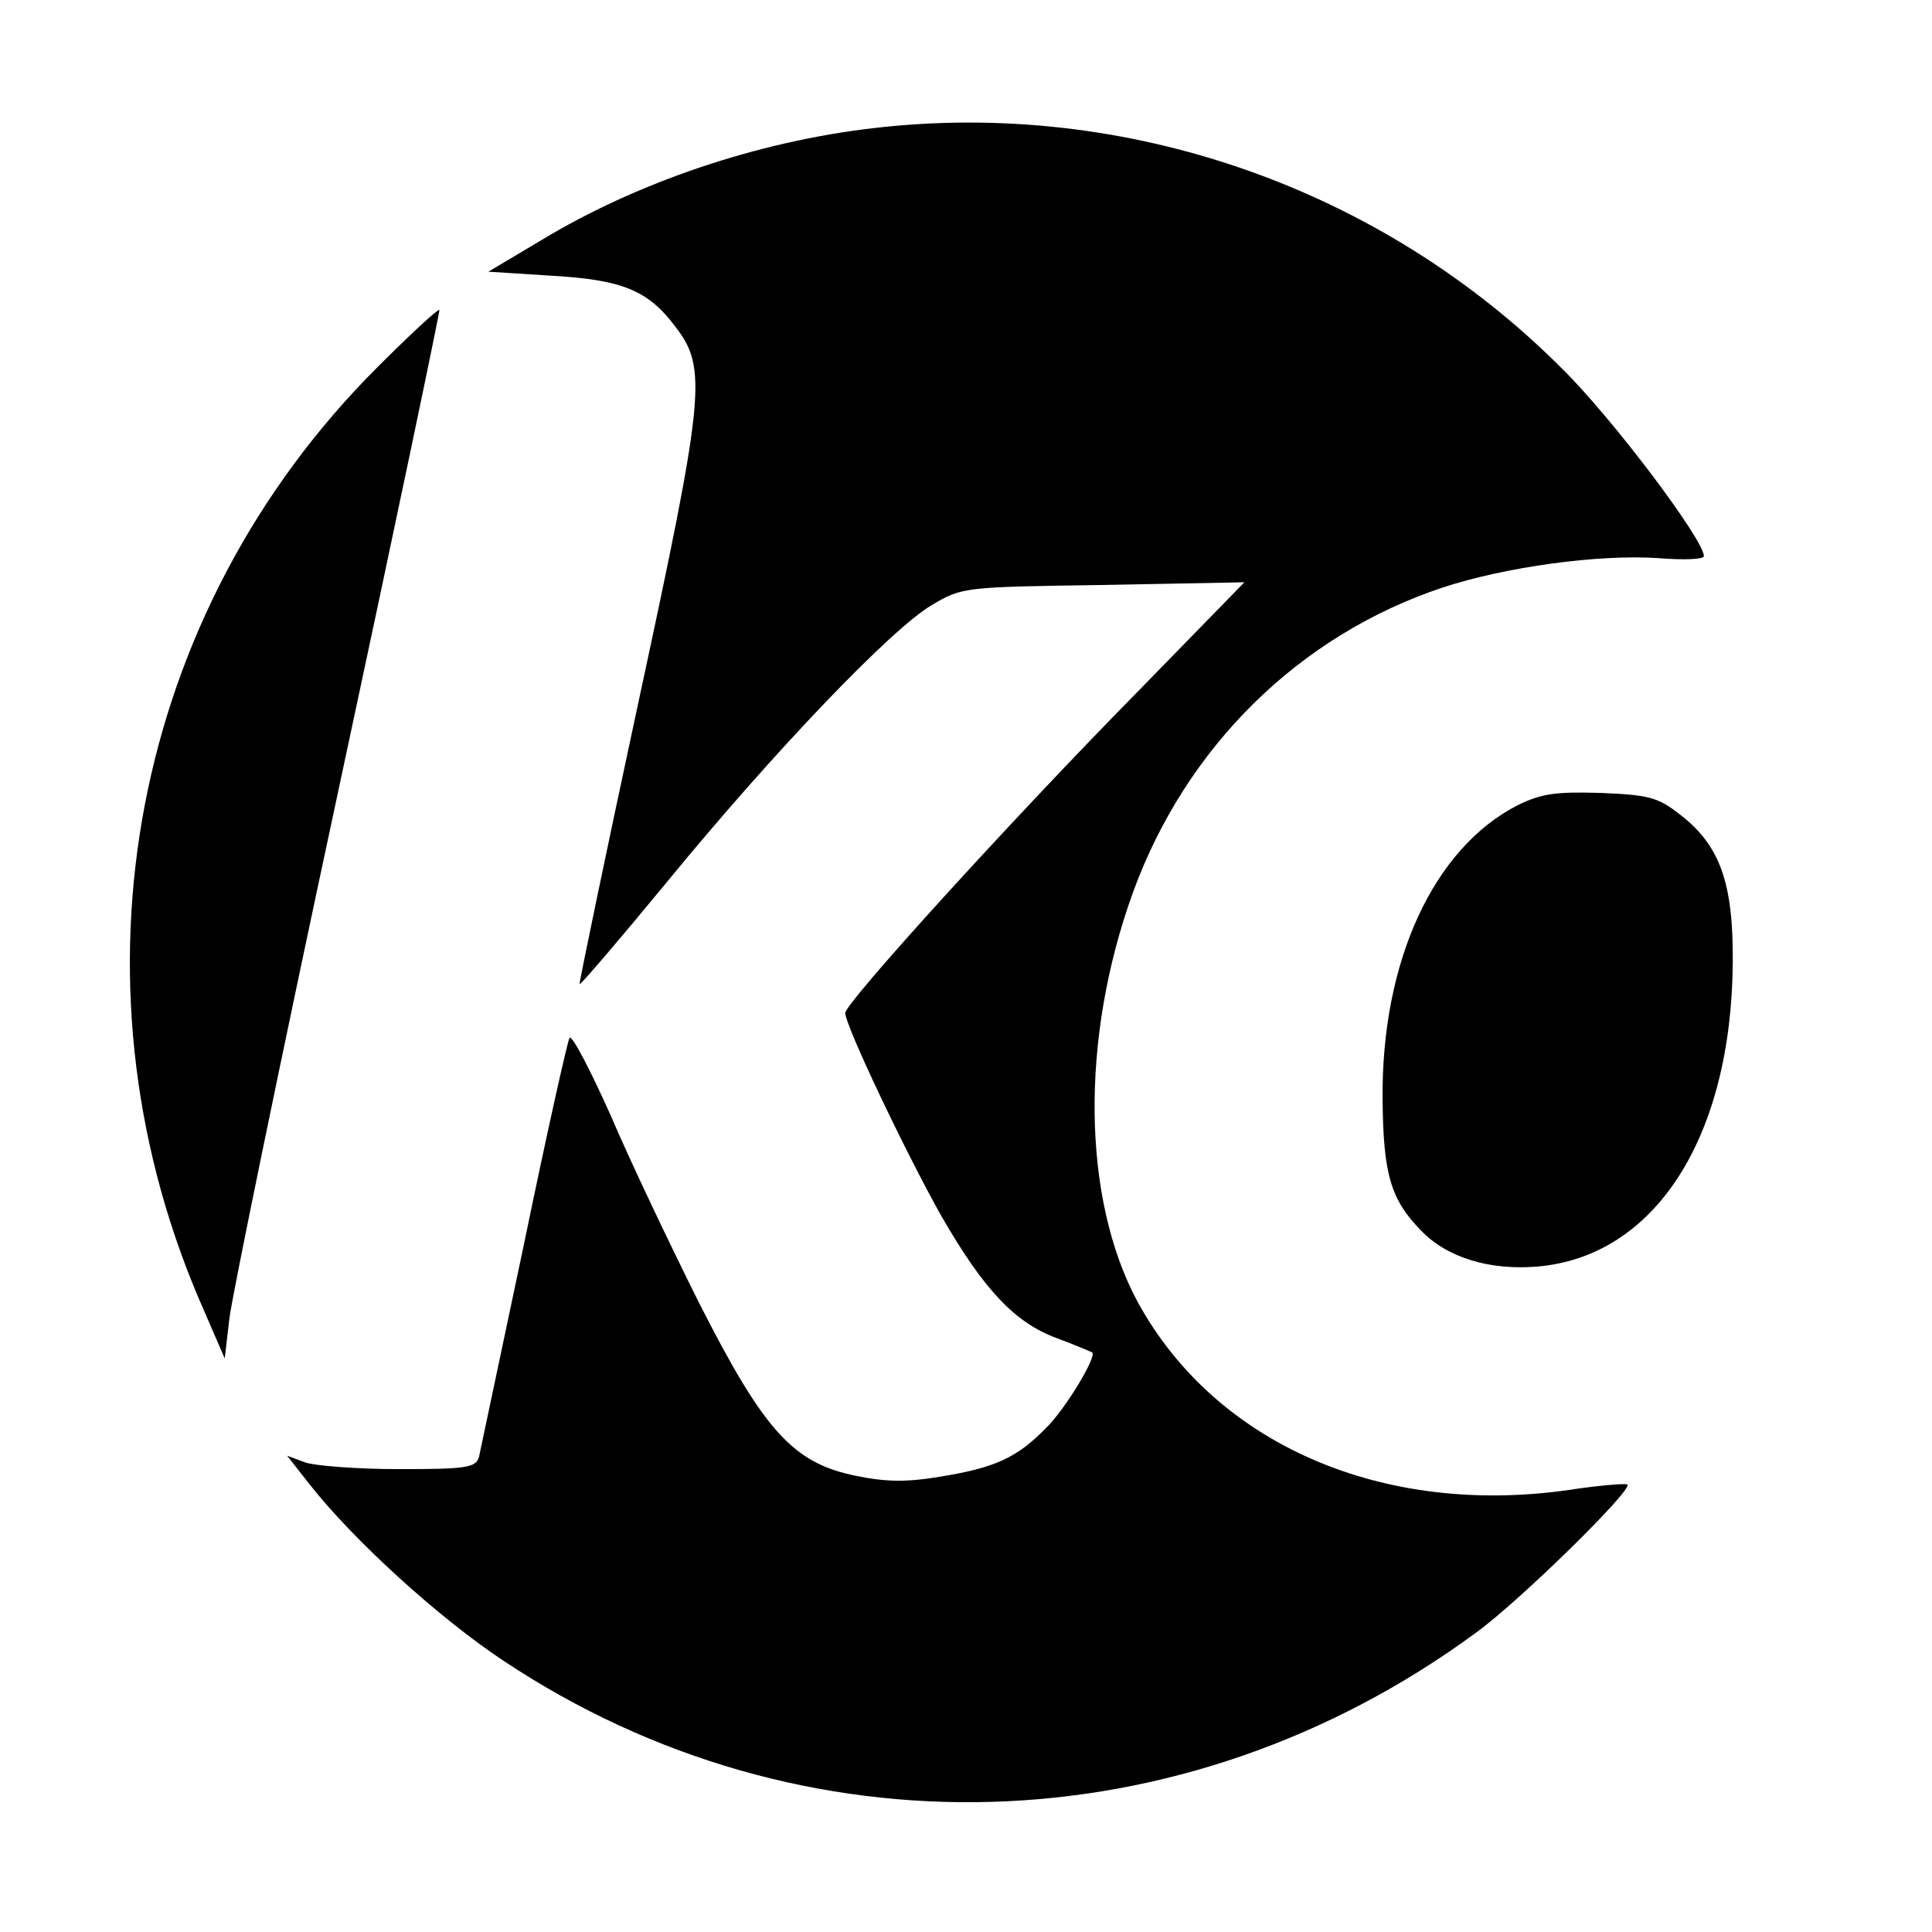
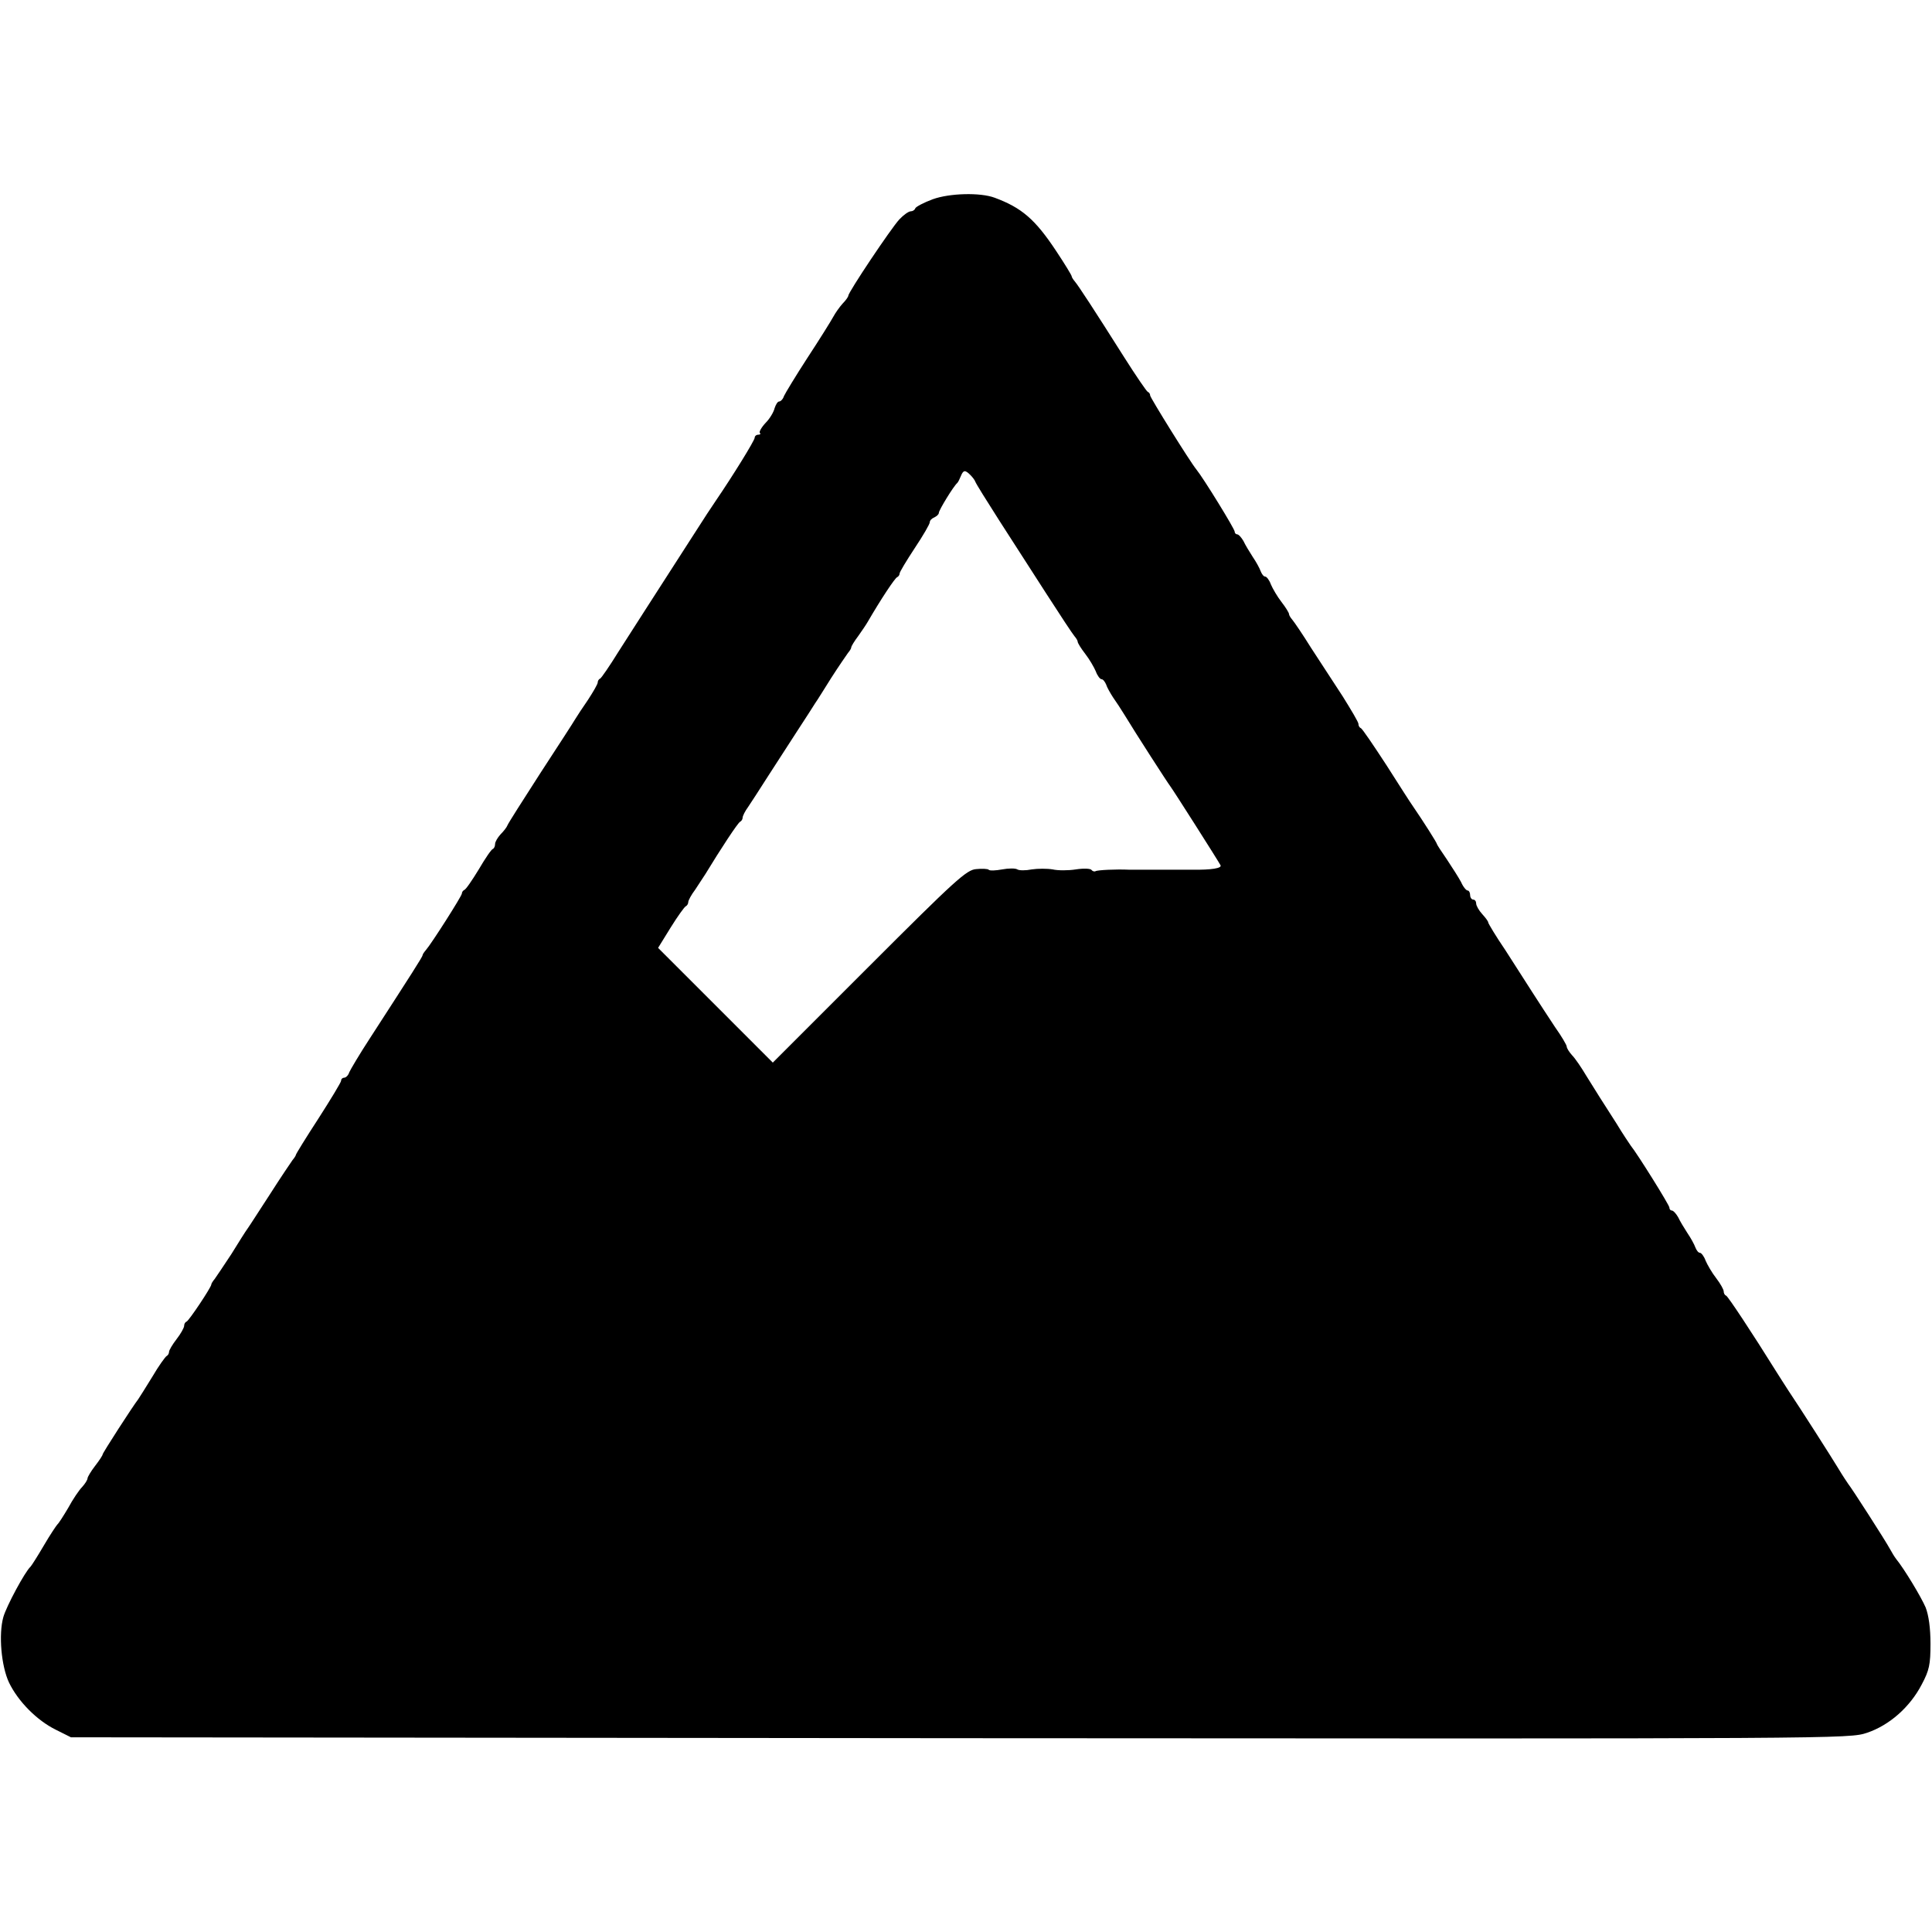
- <svg xmlns="http://www.w3.org/2000/svg" version="1.0" width="288pt" height="288pt" viewBox="0 0 288 288" preserveAspectRatio="xMidYMid meet">
-   <g transform="translate(0,288) scale(0.1,-0.1)" fill="#000000" stroke="none">
-     <path d="M1302 2689 c-173 -20 -353 -81 -495 -167 l-79 -47 94 -6 c106 -6 144 -22 184 -75 49 -63 45 -100 -55 -564 -49 -228 -88 -416 -87 -417 1 -2 60 67 130 152 159 194 335 378 395 413 45 27 49 27 256 30 l210 4 -160 -164 c-187 -190 -435 -463 -435 -478 0 -19 92 -212 144 -304 63 -109 109 -158 172 -181 27 -10 50 -20 52 -21 8 -5 -40 -85 -69 -113 -43 -44 -76 -59 -156 -72 -53 -9 -83 -8 -127 1 -94 19 -137 67 -234 258 -43 86 -103 212 -132 280 -30 67 -57 119 -61 115 -3 -5 -34 -143 -68 -308 -35 -165 -65 -308 -67 -317 -5 -16 -19 -18 -119 -18 -63 0 -126 5 -140 10 l-27 10 33 -42 c65 -83 192 -199 290 -264 444 -295 1012 -279 1449 42 65 47 234 213 226 221 -2 2 -41 -1 -87 -8 -278 -40 -527 68 -643 280 -83 154 -86 393 -7 611 79 217 248 383 461 454 94 31 233 50 322 44 37 -3 68 -2 68 3 0 24 -135 204 -211 279 -269 270 -650 403 -1027 359z" />
-     <path d="M562 2332 c-365 -365 -469 -909 -266 -1387 l39 -90 7 60 c4 33 76 384 161 780 85 396 153 721 152 723 -2 2 -44 -37 -93 -86z" />
-     <path d="M2263 1680 c-126 -64 -204 -233 -202 -439 1 -111 12 -149 57 -195 39 -41 103 -60 174 -54 175 15 289 192 291 453 1 119 -19 175 -79 221 -33 26 -47 29 -118 32 -67 2 -88 -1 -123 -18z" />
+ <svg xmlns="http://www.w3.org/2000/svg" version="1.0" width="640pt" height="640pt" viewBox="0 0 640 640" preserveAspectRatio="xMidYMid meet">
+   <g transform="translate(0,640) scale(0.1,-0.1)" fill="#000000" stroke="none">
+     <path d="M3090 5740 c-30 -11 -56 -25 -58 -30 -2 -6 -9 -10 -15 -10 -7 0 -24 -12 -38 -27 -27 -29 -169 -241 -169 -253 0 -3 -8 -15 -19 -26 -10 -11 -24 -31 -31 -44 -7 -13 -45 -74 -85 -135 -39 -60 -74 -118 -78 -127 -3 -10 -11 -18 -16 -18 -5 0 -11 -10 -15 -22 -3 -13 -16 -35 -30 -49 -14 -15 -22 -30 -19 -33 4 -3 1 -6 -5 -6 -7 0 -12 -5 -12 -10 0 -9 -73 -127 -129 -209 -21 -31 -27 -40 -86 -132 -134 -208 -187 -291 -237 -369 -29 -47 -56 -86 -60 -88 -5 -2 -8 -8 -8 -13 0 -5 -15 -31 -32 -57 -18 -26 -37 -55 -43 -65 -5 -9 -57 -89 -115 -178 -58 -90 -107 -167 -109 -173 -2 -6 -12 -19 -23 -30 -10 -11 -18 -25 -18 -32 0 -7 -3 -14 -7 -16 -5 -1 -26 -32 -47 -68 -22 -36 -43 -67 -48 -68 -4 -2 -8 -7 -8 -12 0 -8 -100 -165 -119 -187 -6 -7 -11 -14 -11 -17 0 -5 -34 -58 -175 -276 -34 -52 -64 -103 -68 -112 -3 -10 -11 -18 -17 -18 -5 0 -10 -4 -10 -10 0 -5 -34 -61 -75 -125 -41 -63 -75 -118 -75 -121 0 -2 -5 -10 -11 -17 -5 -7 -39 -57 -74 -112 -36 -55 -69 -107 -75 -115 -6 -8 -30 -46 -54 -85 -25 -38 -50 -75 -55 -82 -6 -7 -11 -15 -11 -18 0 -9 -74 -120 -82 -123 -5 -2 -8 -8 -8 -14 0 -6 -11 -26 -25 -44 -14 -18 -25 -37 -25 -42 0 -6 -4 -12 -8 -14 -4 -2 -26 -32 -47 -68 -22 -36 -43 -69 -47 -75 -18 -23 -118 -178 -118 -183 0 -3 -11 -20 -25 -38 -14 -18 -25 -37 -25 -41 0 -5 -8 -18 -18 -29 -10 -10 -31 -41 -46 -69 -16 -27 -32 -52 -36 -55 -3 -3 -24 -34 -45 -70 -21 -36 -41 -67 -44 -70 -18 -16 -80 -131 -90 -167 -16 -57 -7 -162 19 -217 30 -62 92 -125 155 -156 l50 -25 2945 -3 c2936 -2 2945 -2 3005 18 74 25 142 85 181 160 25 47 29 66 29 135 0 52 -6 94 -16 120 -15 35 -71 128 -98 161 -4 5 -14 21 -21 34 -14 26 -125 199 -138 215 -4 6 -19 28 -32 50 -23 38 -125 198 -166 259 -10 16 -28 43 -39 61 -81 130 -161 251 -167 253 -5 2 -8 8 -8 14 0 6 -11 26 -25 44 -14 18 -29 44 -35 58 -5 14 -14 26 -19 26 -5 0 -11 8 -15 18 -3 9 -15 31 -26 47 -11 17 -25 40 -31 53 -7 12 -16 22 -21 22 -4 0 -8 4 -8 10 0 8 -106 178 -128 205 -4 6 -26 38 -47 73 -22 35 -47 73 -55 86 -8 13 -28 45 -45 72 -16 27 -37 58 -47 68 -10 11 -18 24 -18 29 0 5 -17 34 -39 65 -21 32 -54 82 -73 112 -19 30 -60 94 -91 142 -32 47 -57 89 -57 92 0 4 -9 16 -20 28 -11 12 -20 28 -20 35 0 7 -4 13 -10 13 -5 0 -10 7 -10 15 0 8 -4 15 -8 15 -5 0 -15 12 -22 28 -8 15 -29 48 -47 75 -18 26 -33 49 -33 51 0 4 -45 75 -80 126 -6 8 -45 69 -87 135 -43 66 -81 122 -85 123 -5 2 -8 8 -8 14 0 6 -24 46 -52 91 -29 44 -76 117 -105 161 -28 45 -56 86 -62 93 -6 7 -11 15 -11 19 0 4 -11 22 -25 40 -14 18 -29 44 -35 58 -5 14 -14 26 -19 26 -5 0 -11 8 -15 18 -3 9 -15 31 -26 47 -11 17 -25 40 -31 53 -7 12 -16 22 -21 22 -4 0 -8 4 -8 9 0 9 -104 178 -127 206 -22 27 -153 238 -153 245 0 5 -3 10 -8 12 -4 2 -39 53 -77 113 -103 163 -153 239 -164 252 -6 7 -11 15 -11 18 0 3 -23 41 -51 83 -70 106 -115 144 -204 177 -48 18 -150 15 -205 -5z m124 -913 c7 -7 15 -17 17 -23 2 -6 38 -64 79 -128 41 -64 112 -174 157 -244 45 -70 86 -132 92 -139 6 -7 11 -15 11 -19 0 -4 11 -22 25 -40 14 -18 29 -44 35 -58 5 -14 14 -26 19 -26 5 0 11 -8 15 -17 3 -10 14 -29 23 -43 10 -14 27 -40 38 -58 35 -58 144 -227 152 -237 8 -10 155 -241 166 -261 6 -10 -30 -16 -93 -15 -8 0 -55 0 -105 0 -49 0 -97 0 -105 0 -43 2 -105 -1 -111 -5 -4 -2 -10 0 -13 4 -3 5 -26 6 -52 2 -25 -4 -60 -4 -77 0 -18 3 -49 3 -69 0 -20 -4 -42 -4 -48 0 -6 4 -29 4 -50 0 -22 -4 -42 -5 -45 -1 -3 3 -22 4 -41 2 -32 -2 -69 -36 -355 -322 l-319 -319 -190 190 -190 190 42 68 c23 37 46 69 50 70 4 2 8 8 8 14 0 5 10 24 23 41 12 18 27 41 34 52 48 79 108 171 115 173 4 2 8 8 8 13 0 6 8 22 19 37 10 15 40 61 66 102 27 41 70 109 97 150 27 41 53 82 58 90 6 8 30 47 54 85 25 39 50 75 55 82 6 7 11 15 11 19 0 3 10 20 23 37 12 17 27 39 32 48 43 74 90 145 97 147 4 2 8 7 8 12 0 5 23 43 50 84 28 42 50 80 50 86 0 6 7 13 15 16 8 4 15 10 15 15 0 9 49 89 61 99 3 3 8 13 12 23 8 20 14 21 31 4z" />
  </g>
</svg>
